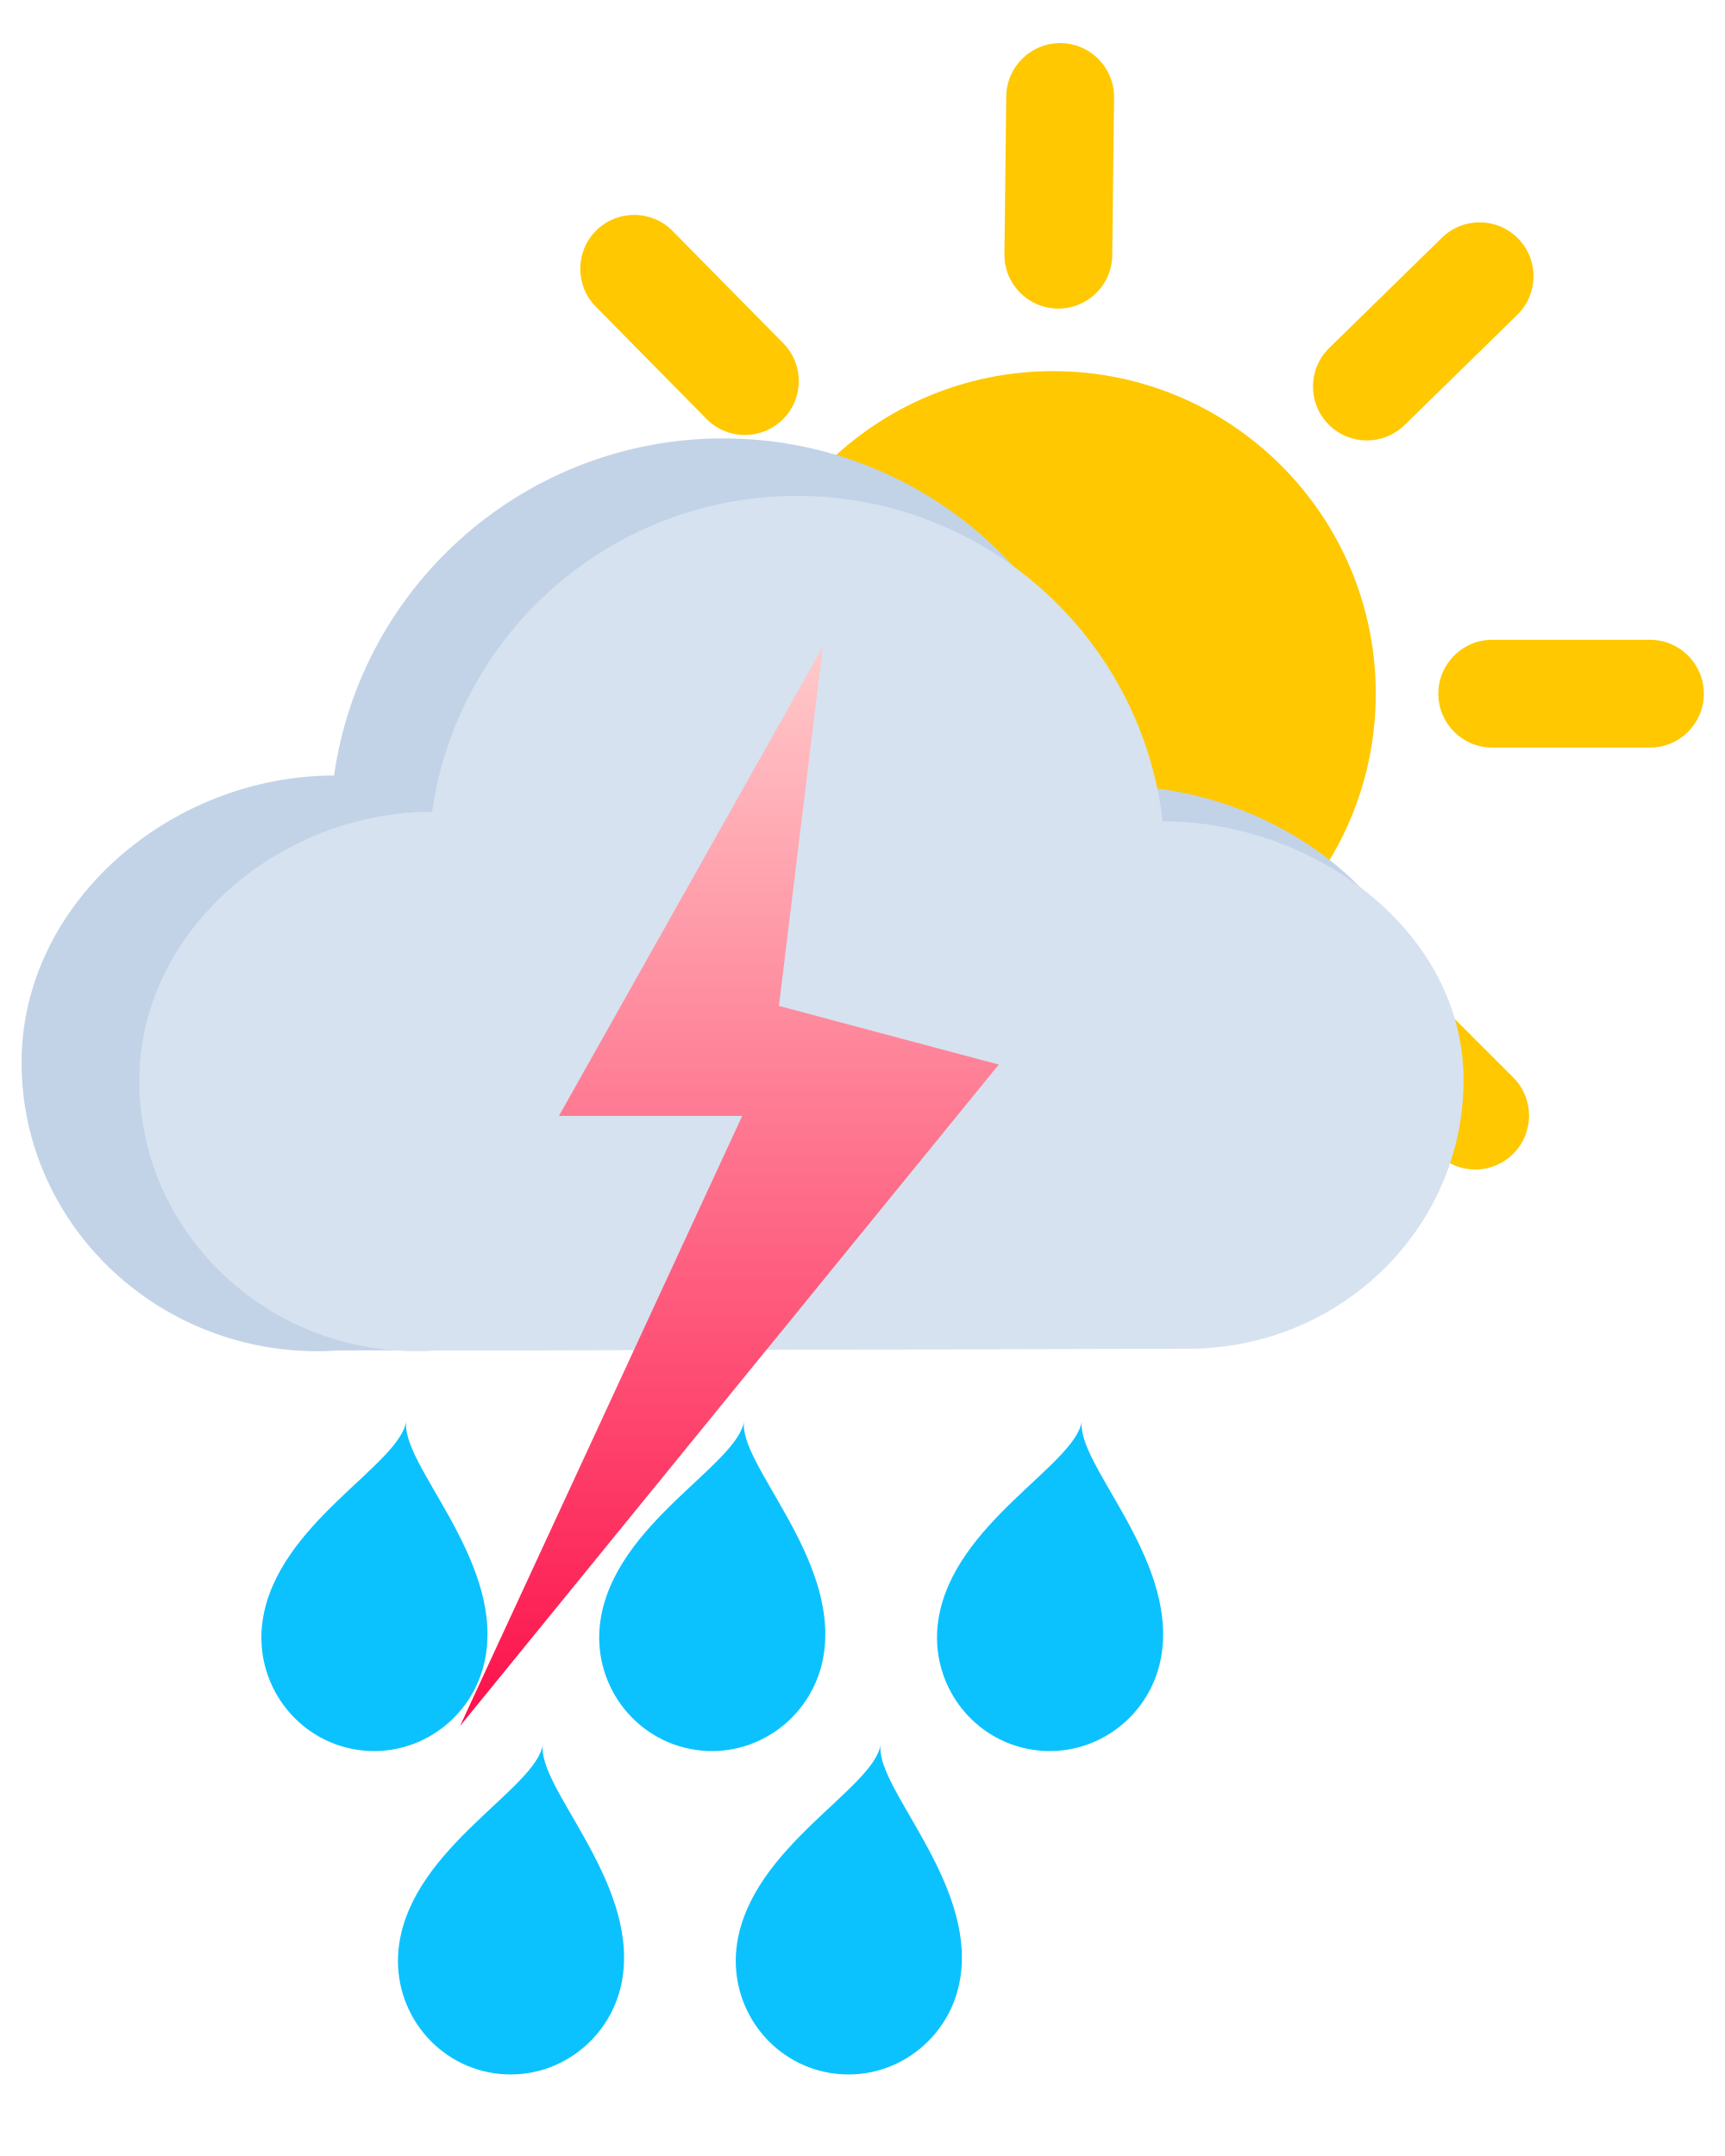
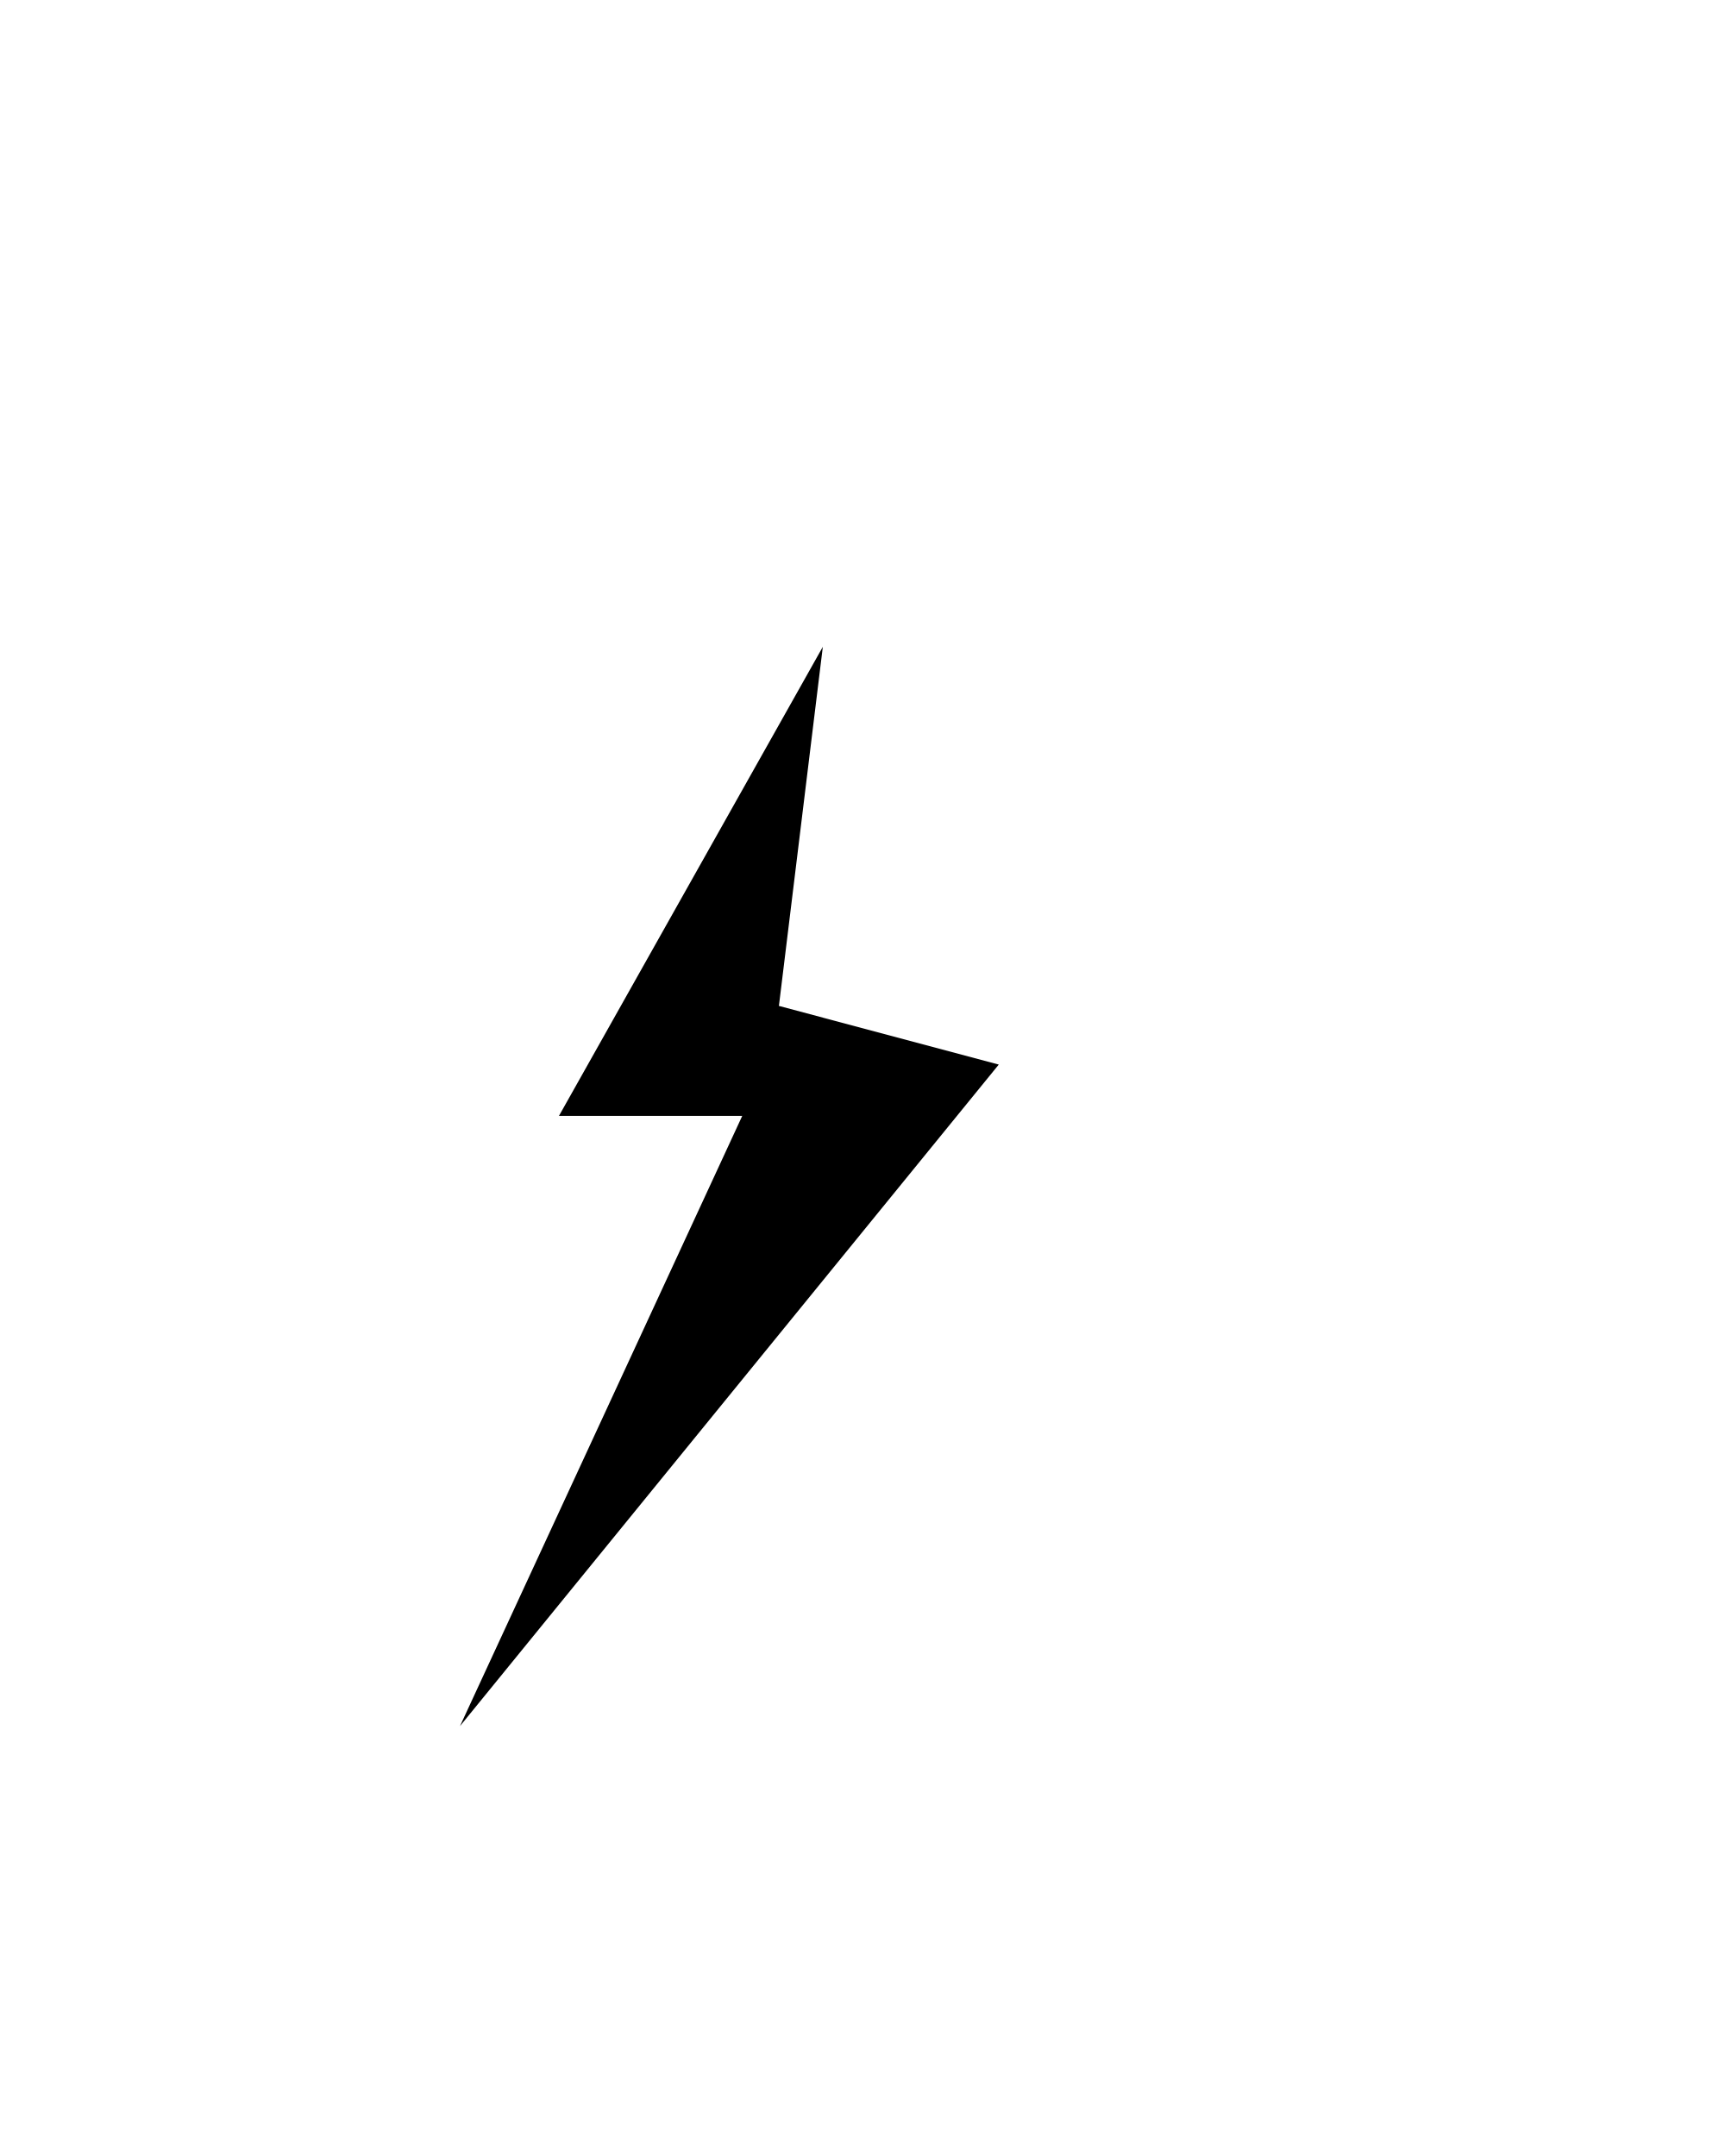
- <svg xmlns="http://www.w3.org/2000/svg" width="20" viewBox="0 0 240 300" fill="none">
-   <path d="M147.586 6.001C151.728 6.048 155.047 9.445 154.999 13.587L154.745 35.527C154.697 39.669 151.3 42.988 147.159 42.94C143.017 42.892 139.698 39.495 139.746 35.354L140 13.413C140.048 9.271 143.444 5.953 147.586 6.001Z" fill="#FFC800" />
-   <path d="M93.575 32.136C90.668 29.186 85.919 29.151 82.969 32.059C80.019 34.966 79.984 39.715 82.892 42.665L98.294 58.293C101.201 61.243 105.95 61.277 108.9 58.37C111.85 55.462 111.885 50.714 108.977 47.763L93.575 32.136Z" fill="#FFC800" />
-   <path d="M191.409 96.524C191.409 121.311 171.315 141.405 146.528 141.405C121.741 141.405 101.647 121.311 101.647 96.524C101.647 71.737 121.741 51.642 146.528 51.642C171.315 51.642 191.409 71.737 191.409 96.524Z" fill="#FFC800" />
-   <path d="M237.058 96.524C237.058 100.666 233.7 104.024 229.558 104.024H207.616C203.474 104.024 200.116 100.666 200.116 96.524C200.116 92.382 203.474 89.024 207.616 89.024H229.558C233.7 89.024 237.058 92.382 237.058 96.524Z" fill="#FFC800" />
-   <path d="M199.936 160.539C202.865 163.468 207.614 163.468 210.543 160.539C213.472 157.61 213.472 152.862 210.543 149.933L195.027 134.417C192.098 131.489 187.35 131.489 184.421 134.417C181.492 137.346 181.492 142.095 184.421 145.024L199.936 160.539Z" fill="#FFC800" />
-   <path d="M146.175 187.055C142.032 187.039 138.688 183.668 138.704 179.526L138.788 157.584C138.804 153.442 142.175 150.097 146.317 150.113C150.459 150.129 153.804 153.5 153.788 157.642L153.703 179.584C153.687 183.726 150.317 187.07 146.175 187.055Z" fill="#FFC800" />
-   <path d="M82.313 149.693C79.373 152.611 79.356 157.36 82.274 160.299C85.193 163.239 89.941 163.256 92.881 160.338L108.452 144.879C111.392 141.961 111.409 137.212 108.491 134.272C105.573 131.333 100.824 131.315 97.885 134.234L82.313 149.693Z" fill="#FFC800" />
-   <path d="M56 95.819C56.032 91.677 59.416 88.346 63.558 88.377L85.499 88.547C89.641 88.579 92.973 91.963 92.941 96.105C92.909 100.247 89.525 103.578 85.383 103.546L63.442 103.377C59.3 103.345 55.968 99.961 56 95.819Z" fill="#FFC800" />
-   <path d="M211.104 43.8C214.065 40.903 214.117 36.155 211.22 33.194C208.323 30.234 203.574 30.182 200.614 33.079L184.93 48.424C181.97 51.321 181.918 56.069 184.815 59.03C187.712 61.991 192.46 62.042 195.421 59.145L211.104 43.8Z" fill="#FFC800" />
-   <path d="M114.63 230.083C113.348 238.754 105.35 244.754 96.764 243.485C88.179 242.216 82.258 234.159 83.54 225.488C85.537 211.975 102.617 203.884 103.529 197.714C102.652 203.65 116.627 216.57 114.63 230.083Z" fill="#0BC2FF" />
-   <path d="M133.63 275.083C132.348 283.754 124.35 289.754 115.764 288.485C107.179 287.216 101.258 279.159 102.54 270.488C104.537 256.975 121.617 248.884 122.529 242.714C121.652 248.65 135.627 261.57 133.63 275.083Z" fill="#0BC2FF" />
-   <path d="M67.63 230.083C66.348 238.754 58.35 244.754 49.764 243.485C41.179 242.216 35.258 234.159 36.54 225.488C38.537 211.975 55.617 203.884 56.529 197.714C55.652 203.65 69.627 216.57 67.63 230.083Z" fill="#0BC2FF" />
-   <path d="M86.63 275.083C85.348 283.754 77.35 289.754 68.764 288.485C60.179 287.216 54.258 279.159 55.54 270.488C57.537 256.975 74.617 248.884 75.529 242.714C74.652 248.65 88.627 261.57 86.63 275.083Z" fill="#0BC2FF" />
-   <path d="M161.63 230.083C160.348 238.754 152.35 244.754 143.764 243.485C135.179 242.216 129.258 234.159 130.54 225.488C132.537 211.975 149.617 203.884 150.529 197.714C149.652 203.65 163.627 216.57 161.63 230.083Z" fill="#0BC2FF" />
-   <path fill-rule="evenodd" clip-rule="evenodd" d="M158.836 187.645L47.044 187.915C46.095 187.979 45.132 188.017 44.169 188.017C21.442 188.017 3 170.02 3 147.844C3 125.656 23.747 107.915 46.475 107.915C50.339 80.996 73.419 61 100.621 61C128.366 61 151.73 81.778 154.944 109.325C177.522 109.325 199.625 125.707 199.625 147.742C199.625 169.738 181.373 187.594 158.836 187.645V187.645Z" fill="#C2D3E7" />
-   <path fill-rule="evenodd" clip-rule="evenodd" d="M165.406 187.669L60.655 187.921C59.765 187.981 58.863 188.017 57.961 188.017C36.665 188.017 19.385 171.154 19.385 150.375C19.385 129.584 38.825 112.96 60.121 112.96C63.742 87.737 85.368 69 110.857 69C136.854 69 158.747 88.47 161.759 114.281C182.915 114.281 203.626 129.631 203.626 150.278C203.626 170.889 186.523 187.621 165.406 187.669V187.669Z" fill="#D6E2F0" />
+ <svg xmlns="http://www.w3.org/2000/svg" width="40" viewBox="0 0 240 300" fill="none">
+   <path d="M147.586 6.001C151.728 6.048 155.047 9.445 154.999 13.587L154.745 35.527C154.697 39.669 151.3 42.988 147.159 42.94C143.017 42.892 139.698 39.495 139.746 35.354L140 13.413C140.048 9.271 143.444 5.953 147.586 6.001Z" class="svg-color-3-fill" />
+   <path d="M93.575 32.136C90.668 29.186 85.919 29.151 82.969 32.059C80.019 34.966 79.984 39.715 82.892 42.665L98.294 58.293C101.201 61.243 105.95 61.277 108.9 58.37C111.85 55.462 111.885 50.714 108.977 47.763L93.575 32.136Z" class="svg-color-3-fill" />
+   <path d="M191.409 96.524C191.409 121.311 171.315 141.405 146.528 141.405C121.741 141.405 101.647 121.311 101.647 96.524C101.647 71.737 121.741 51.642 146.528 51.642C171.315 51.642 191.409 71.737 191.409 96.524Z" class="svg-color-3-fill" />
+   <path d="M237.058 96.524C237.058 100.666 233.7 104.024 229.558 104.024H207.616C203.474 104.024 200.116 100.666 200.116 96.524C200.116 92.382 203.474 89.024 207.616 89.024H229.558C233.7 89.024 237.058 92.382 237.058 96.524Z" class="svg-color-3-fill" />
+   <path d="M199.936 160.539C202.865 163.468 207.614 163.468 210.543 160.539C213.472 157.61 213.472 152.862 210.543 149.933L195.027 134.417C192.098 131.489 187.35 131.489 184.421 134.417C181.492 137.346 181.492 142.095 184.421 145.024L199.936 160.539Z" class="svg-color-3-fill" />
+   <path d="M146.175 187.055C142.032 187.039 138.688 183.668 138.704 179.526L138.788 157.584C138.804 153.442 142.175 150.097 146.317 150.113C150.459 150.129 153.804 153.5 153.788 157.642L153.703 179.584C153.687 183.726 150.317 187.07 146.175 187.055Z" class="svg-color-3-fill" />
+   <path d="M82.313 149.693C79.373 152.611 79.356 157.36 82.274 160.299C85.193 163.239 89.941 163.256 92.881 160.338L108.452 144.879C111.392 141.961 111.409 137.212 108.491 134.272C105.573 131.333 100.824 131.315 97.885 134.234L82.313 149.693Z" class="svg-color-3-fill" />
+   <path d="M56 95.819C56.032 91.677 59.416 88.346 63.558 88.377L85.499 88.547C89.641 88.579 92.973 91.963 92.941 96.105C92.909 100.247 89.525 103.578 85.383 103.546L63.442 103.377C59.3 103.345 55.968 99.961 56 95.819Z" class="svg-color-3-fill" />
+   <path d="M211.104 43.8C214.065 40.903 214.117 36.155 211.22 33.194C208.323 30.234 203.574 30.182 200.614 33.079L184.93 48.424C181.97 51.321 181.918 56.069 184.815 59.03C187.712 61.991 192.46 62.042 195.421 59.145L211.104 43.8Z" class="svg-color-3-fill" />
+   <path d="M114.63 230.083C113.348 238.754 105.35 244.754 96.764 243.485C88.179 242.216 82.258 234.159 83.54 225.488C85.537 211.975 102.617 203.884 103.529 197.714C102.652 203.65 116.627 216.57 114.63 230.083Z" class="svg-color-6-fill" />
+   <path d="M133.63 275.083C132.348 283.754 124.35 289.754 115.764 288.485C107.179 287.216 101.258 279.159 102.54 270.488C104.537 256.975 121.617 248.884 122.529 242.714C121.652 248.65 135.627 261.57 133.63 275.083Z" class="svg-color-6-fill" />
+   <path d="M67.63 230.083C66.348 238.754 58.35 244.754 49.764 243.485C41.179 242.216 35.258 234.159 36.54 225.488C38.537 211.975 55.617 203.884 56.529 197.714C55.652 203.65 69.627 216.57 67.63 230.083Z" class="svg-color-6-fill" />
+   <path d="M86.63 275.083C85.348 283.754 77.35 289.754 68.764 288.485C60.179 287.216 54.258 279.159 55.54 270.488C57.537 256.975 74.617 248.884 75.529 242.714C74.652 248.65 88.627 261.57 86.63 275.083Z" class="svg-color-6-fill" />
+   <path d="M161.63 230.083C160.348 238.754 152.35 244.754 143.764 243.485C135.179 242.216 129.258 234.159 130.54 225.488C132.537 211.975 149.617 203.884 150.529 197.714C149.652 203.65 163.627 216.57 161.63 230.083Z" class="svg-color-6-fill" />
+   <path fill-rule="evenodd" clip-rule="evenodd" d="M158.836 187.645L47.044 187.915C46.095 187.979 45.132 188.017 44.169 188.017C21.442 188.017 3 170.02 3 147.844C3 125.656 23.747 107.915 46.475 107.915C50.339 80.996 73.419 61 100.621 61C128.366 61 151.73 81.778 154.944 109.325C177.522 109.325 199.625 125.707 199.625 147.742C199.625 169.738 181.373 187.594 158.836 187.645V187.645Z" class="svg-color-8-fill" />
+   <path fill-rule="evenodd" clip-rule="evenodd" d="M165.406 187.669L60.655 187.921C59.765 187.981 58.863 188.017 57.961 188.017C36.665 188.017 19.385 171.154 19.385 150.375C19.385 129.584 38.825 112.96 60.121 112.96C63.742 87.737 85.368 69 110.857 69C136.854 69 158.747 88.47 161.759 114.281C182.915 114.281 203.626 129.631 203.626 150.278C203.626 170.889 186.523 187.621 165.406 187.669V187.669Z" class="svg-color-9-fill" />
  <path fill-rule="evenodd" clip-rule="evenodd" d="M114.48 90L77.77 155.27H103.27L64 240.18L138.96 148.13L108.37 139.97L114.48 90Z" fill="url(#paint0_linear_705_8174)" />
  <defs>
    <linearGradient id="paint0_linear_705_8174" x1="101.48" y1="90" x2="101.48" y2="240.18" gradientUnits="userSpaceOnUse">
-       <stop stop-color="#FFCACA" />
-       <stop offset="1" stop-color="#FD1049" />
+       <stop class="svg-color-10-stop" />
+       <stop offset="1" class="svg-color-11-stop" />
    </linearGradient>
  </defs>
</svg>
